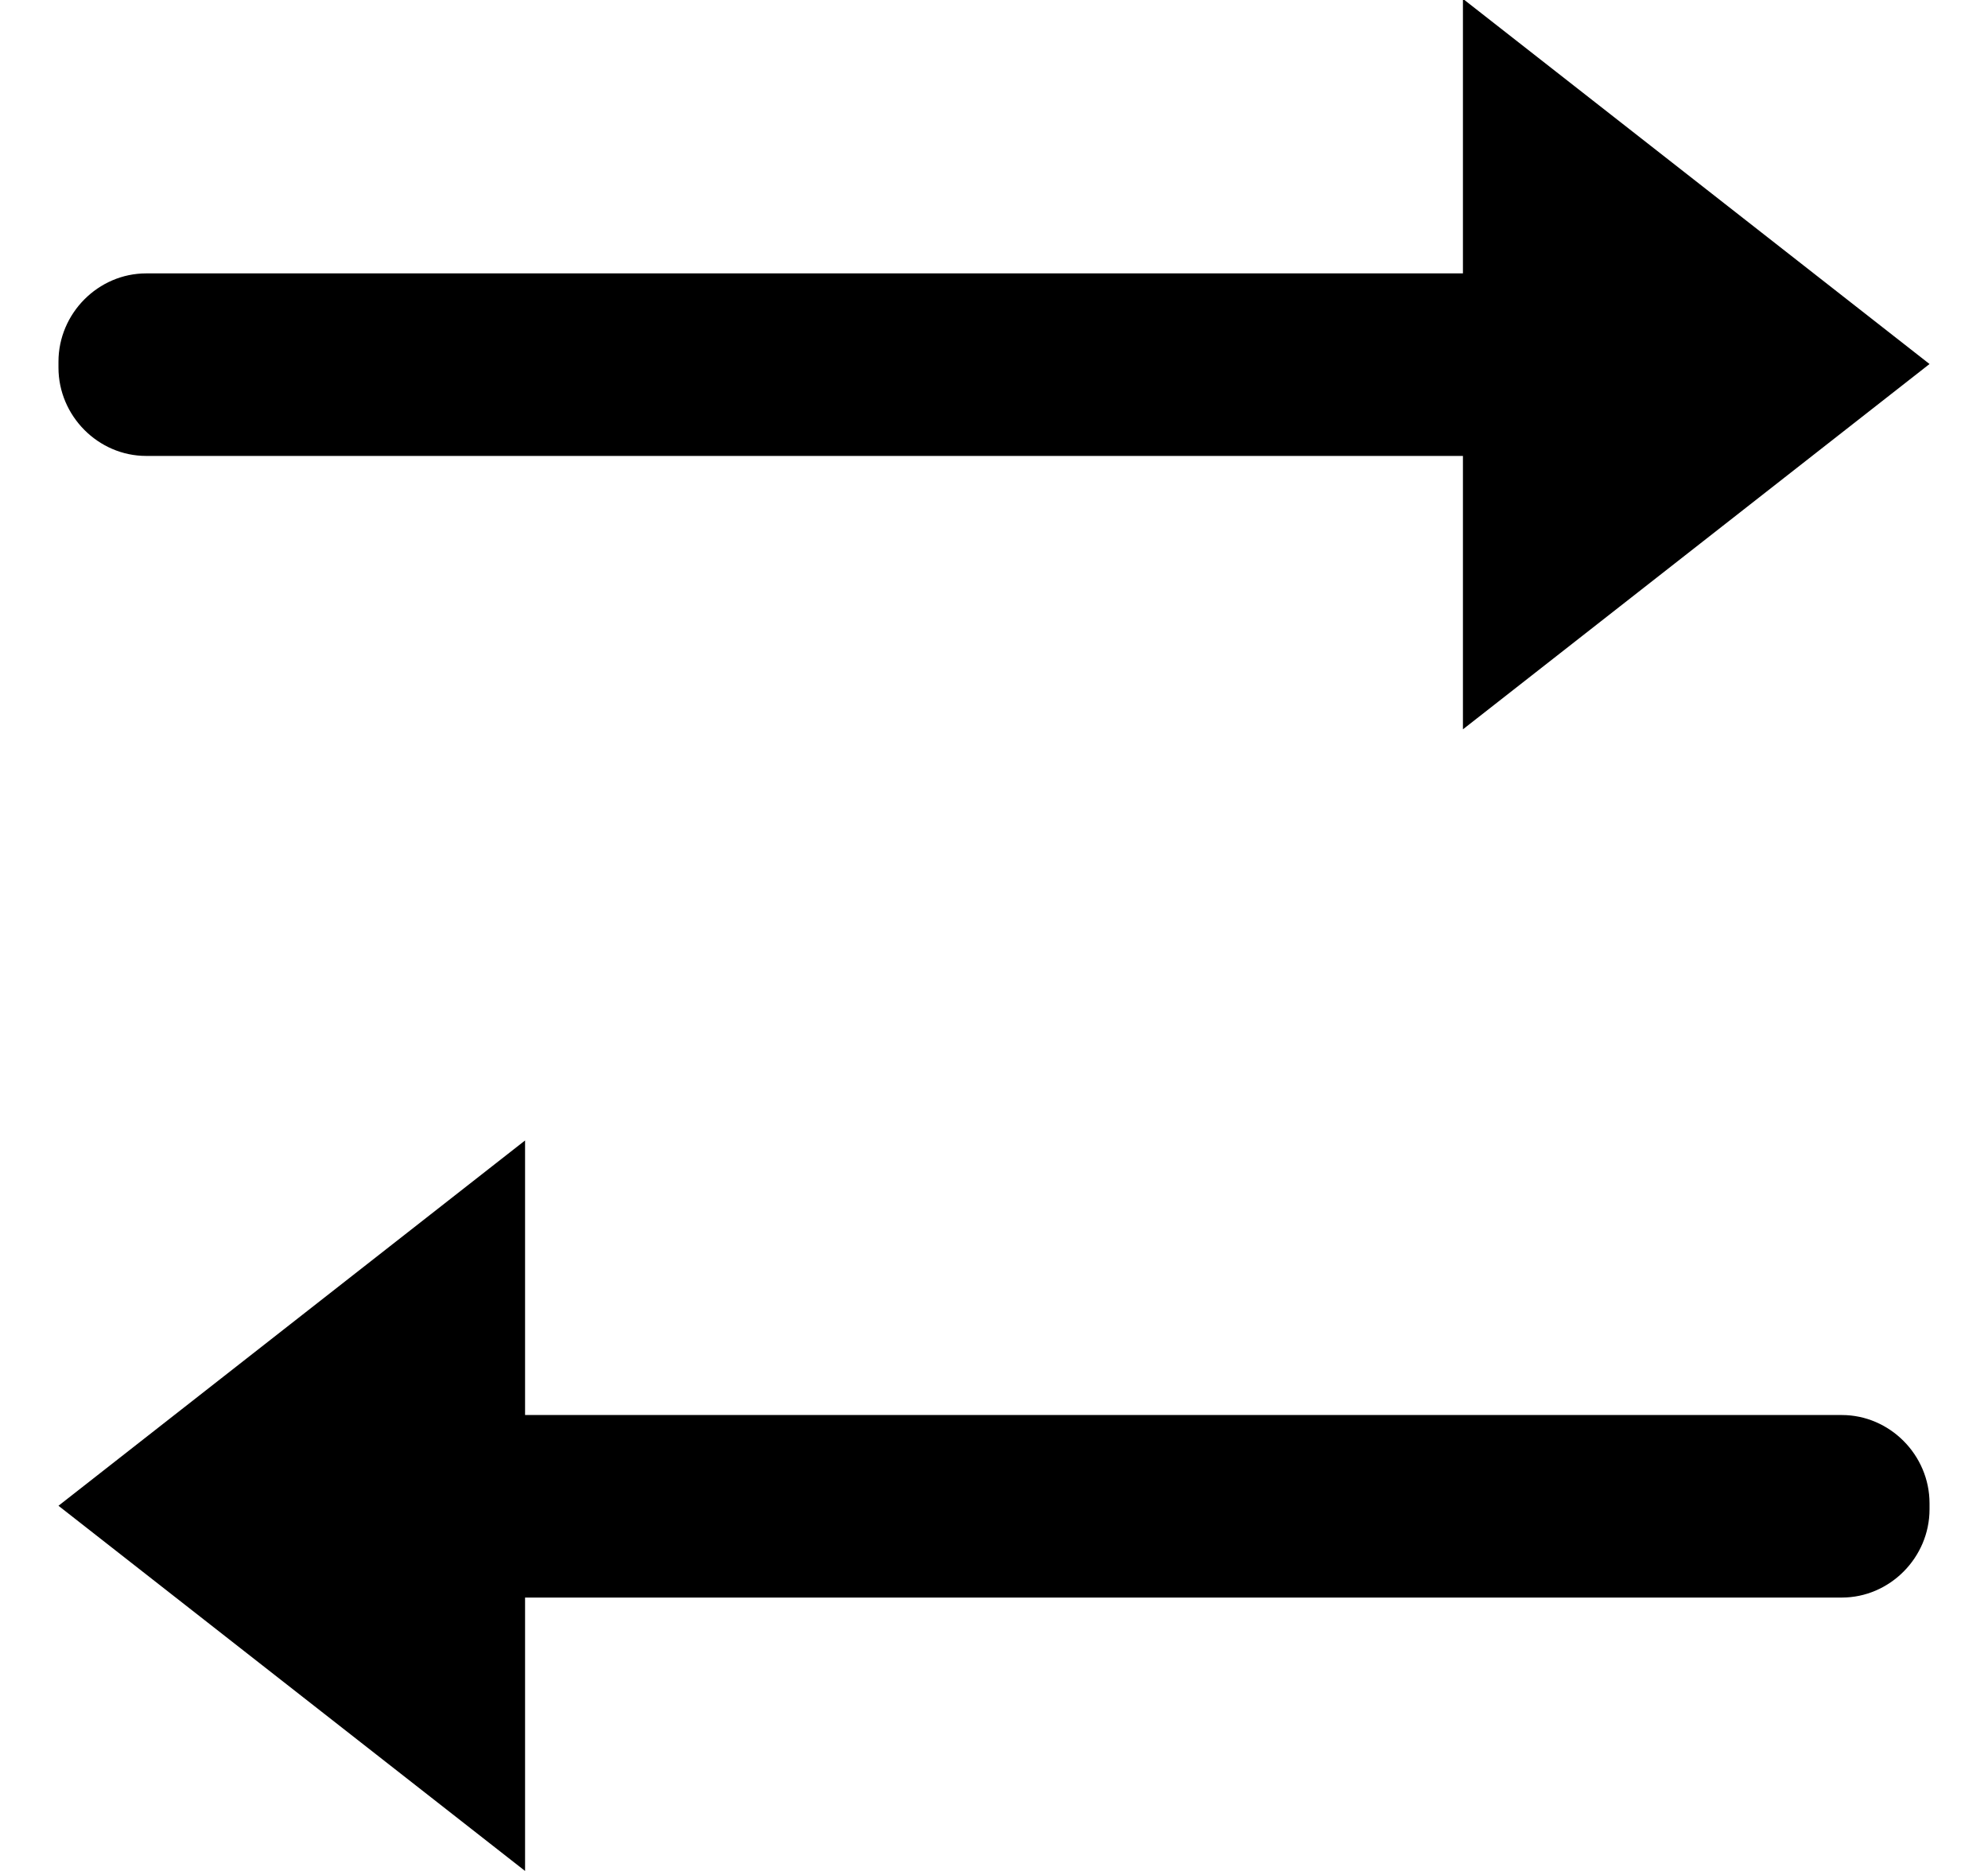
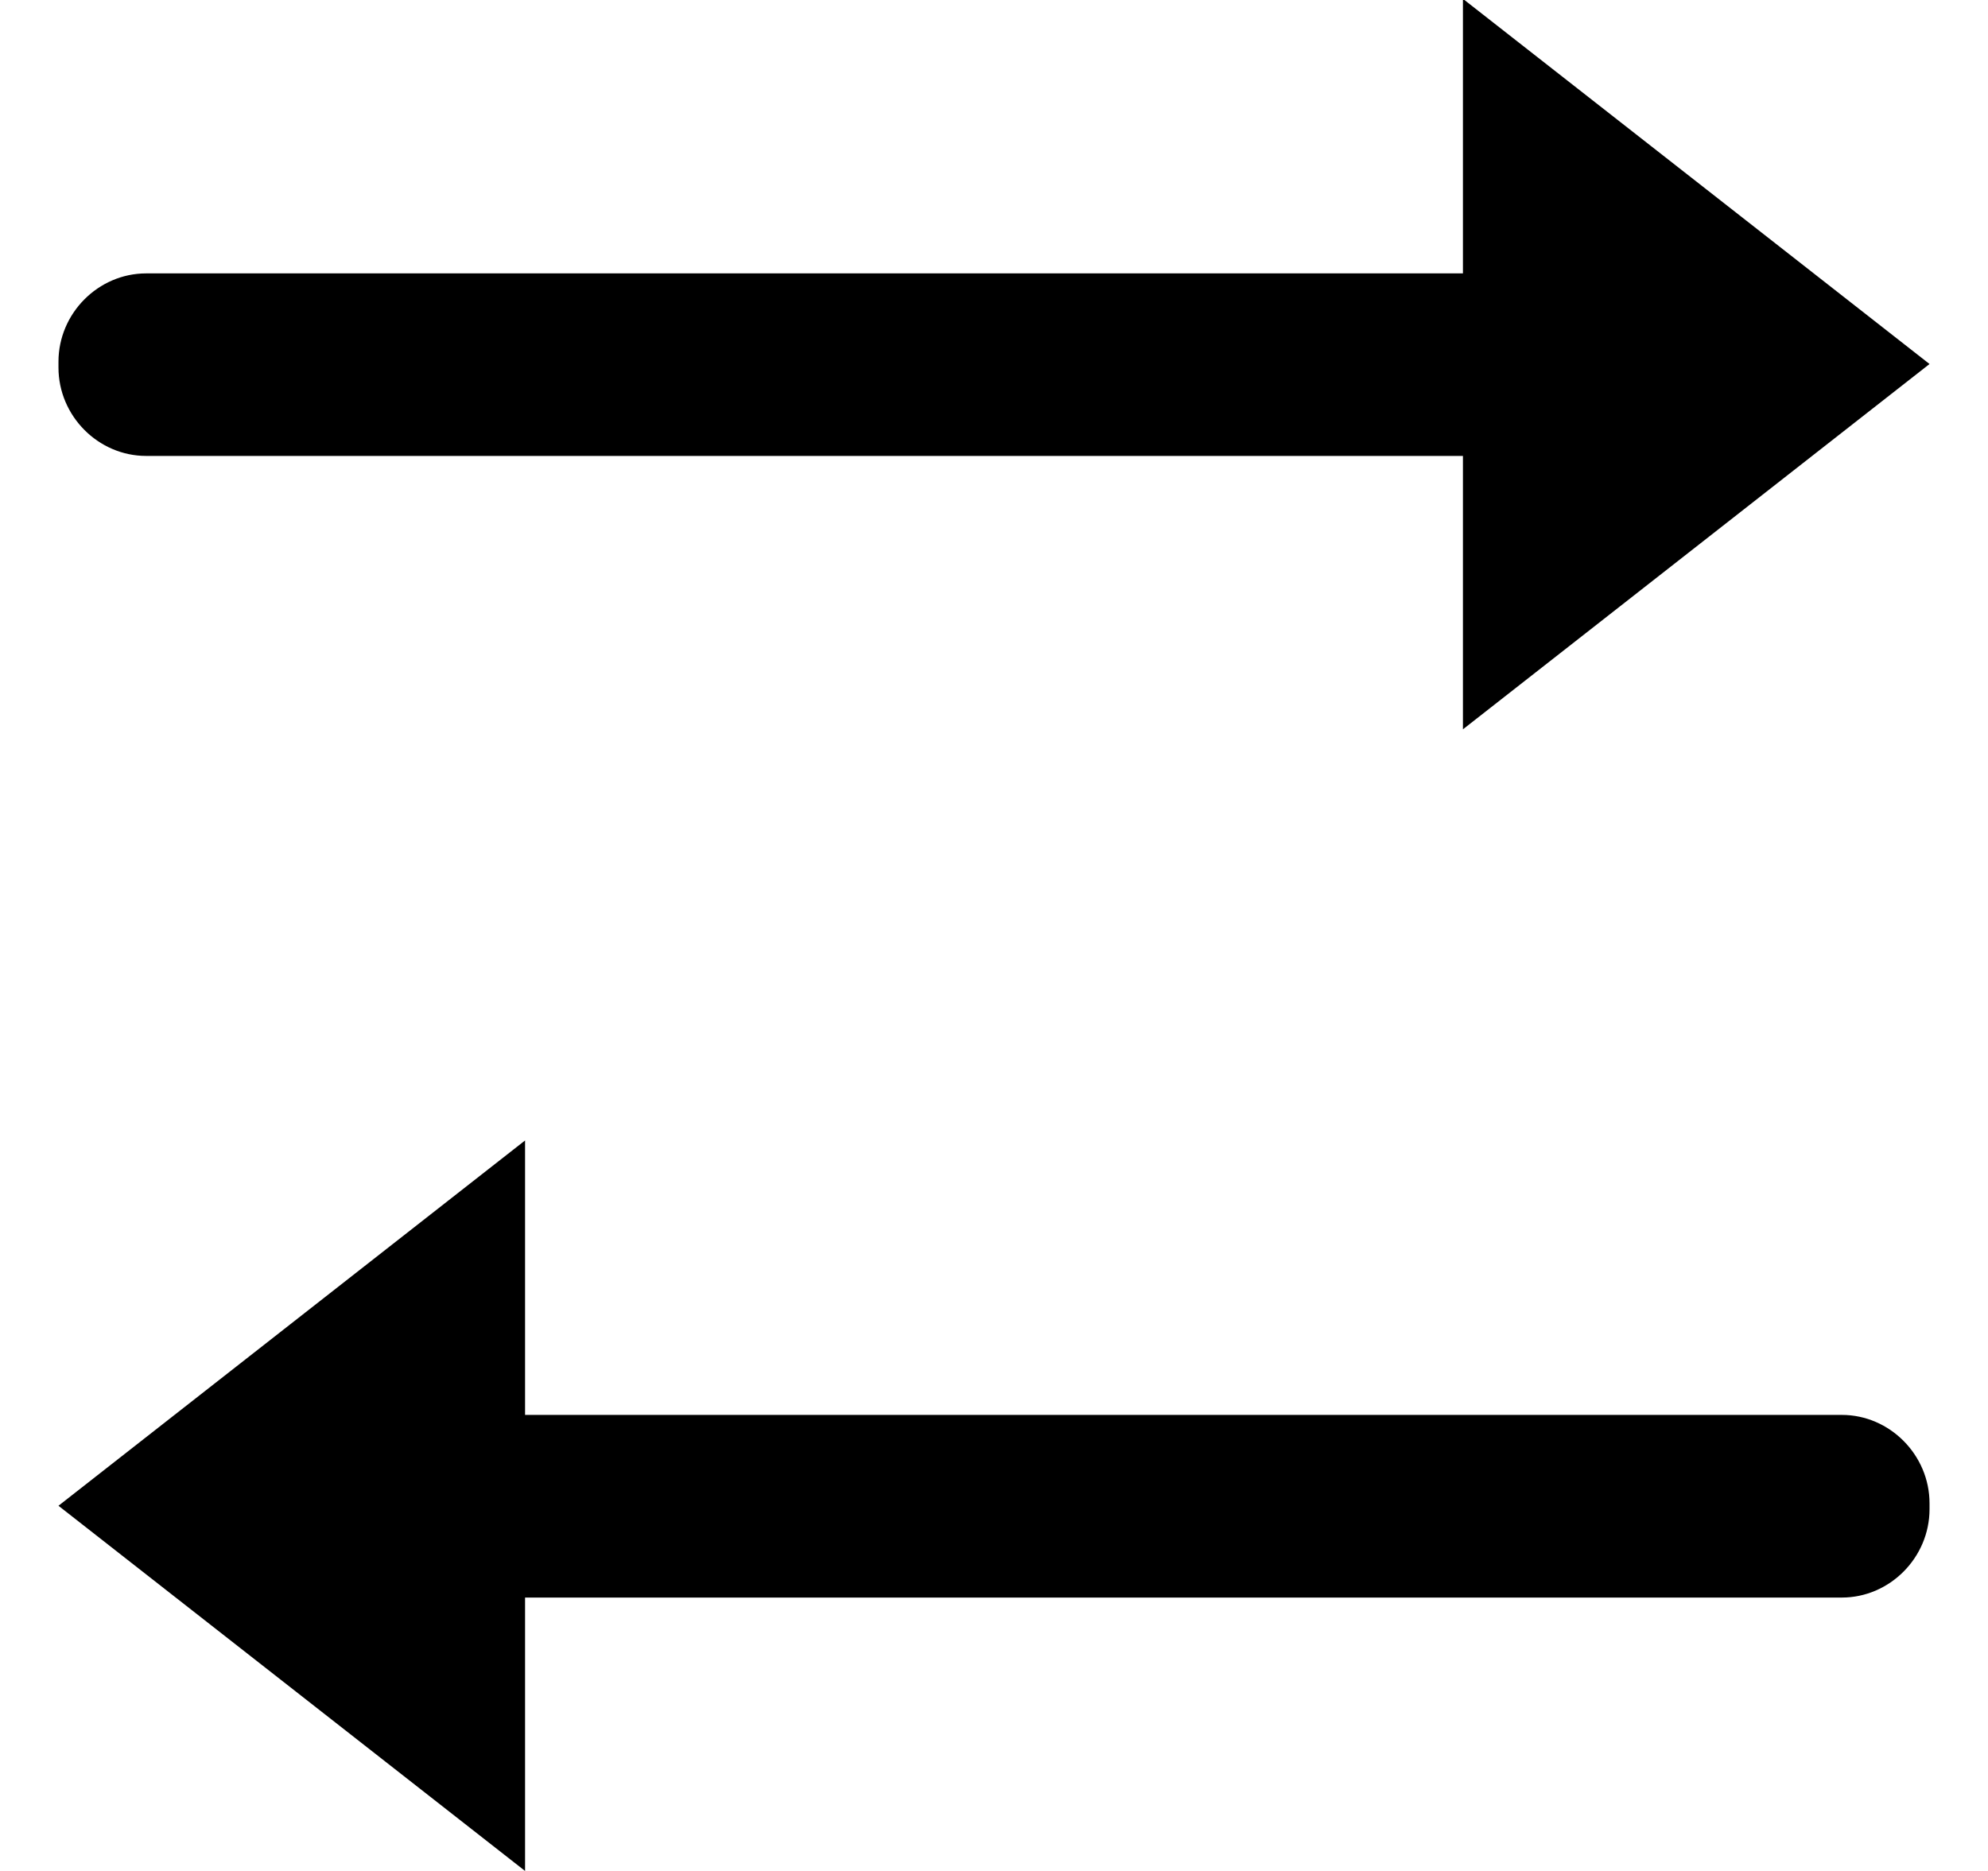
<svg xmlns="http://www.w3.org/2000/svg" width="17" height="16" viewBox="0 0 17 16" fill="none">
-   <g clip-path="url(#clip0_901_1587)">
-     <path d="M12.51 2.338H1.25C0.84 2.338 0.5 2.68 0.5 3.093V3.144C0.5 3.557 0.84 3.899 1.25 3.899H12.51V6.237L16.5 3.113L12.51 -0.01V2.328V2.338Z" fill="currentColor" />
-     <path d="M4.49 12.101H15.75C16.16 12.101 16.5 12.443 16.5 12.856V12.907C16.5 13.32 16.16 13.662 15.75 13.662H4.49V16L0.5 12.877L4.49 9.753V12.091V12.101Z" fill="currentColor" />
+   <g clip-path="url(#request-response_svg__a)" fill="currentColor">
+     <path d="M12.51 2.338H1.25c-.41 0-.75.342-.75.755v.05c0 .414.34.756.75.756h11.26v2.338l3.99-3.124L12.51-.01v2.348ZM4.49 12.1h11.26c.41 0 .75.343.75.756v.05c0 .414-.34.756-.75.756H4.49V16L.5 12.877l3.99-3.124v2.348Z" />
  </g>
  <defs>
-     <clipPath id="clip0_901_1587">
-       <rect width="16" height="16" fill="currentColor" transform="translate(0.5)" />
+     <clipPath id="request-response_svg__a">
+       <path fill="currentColor" transform="translate(.5)" d="M0 0h16v16H0z" />
    </clipPath>
  </defs>
</svg>
